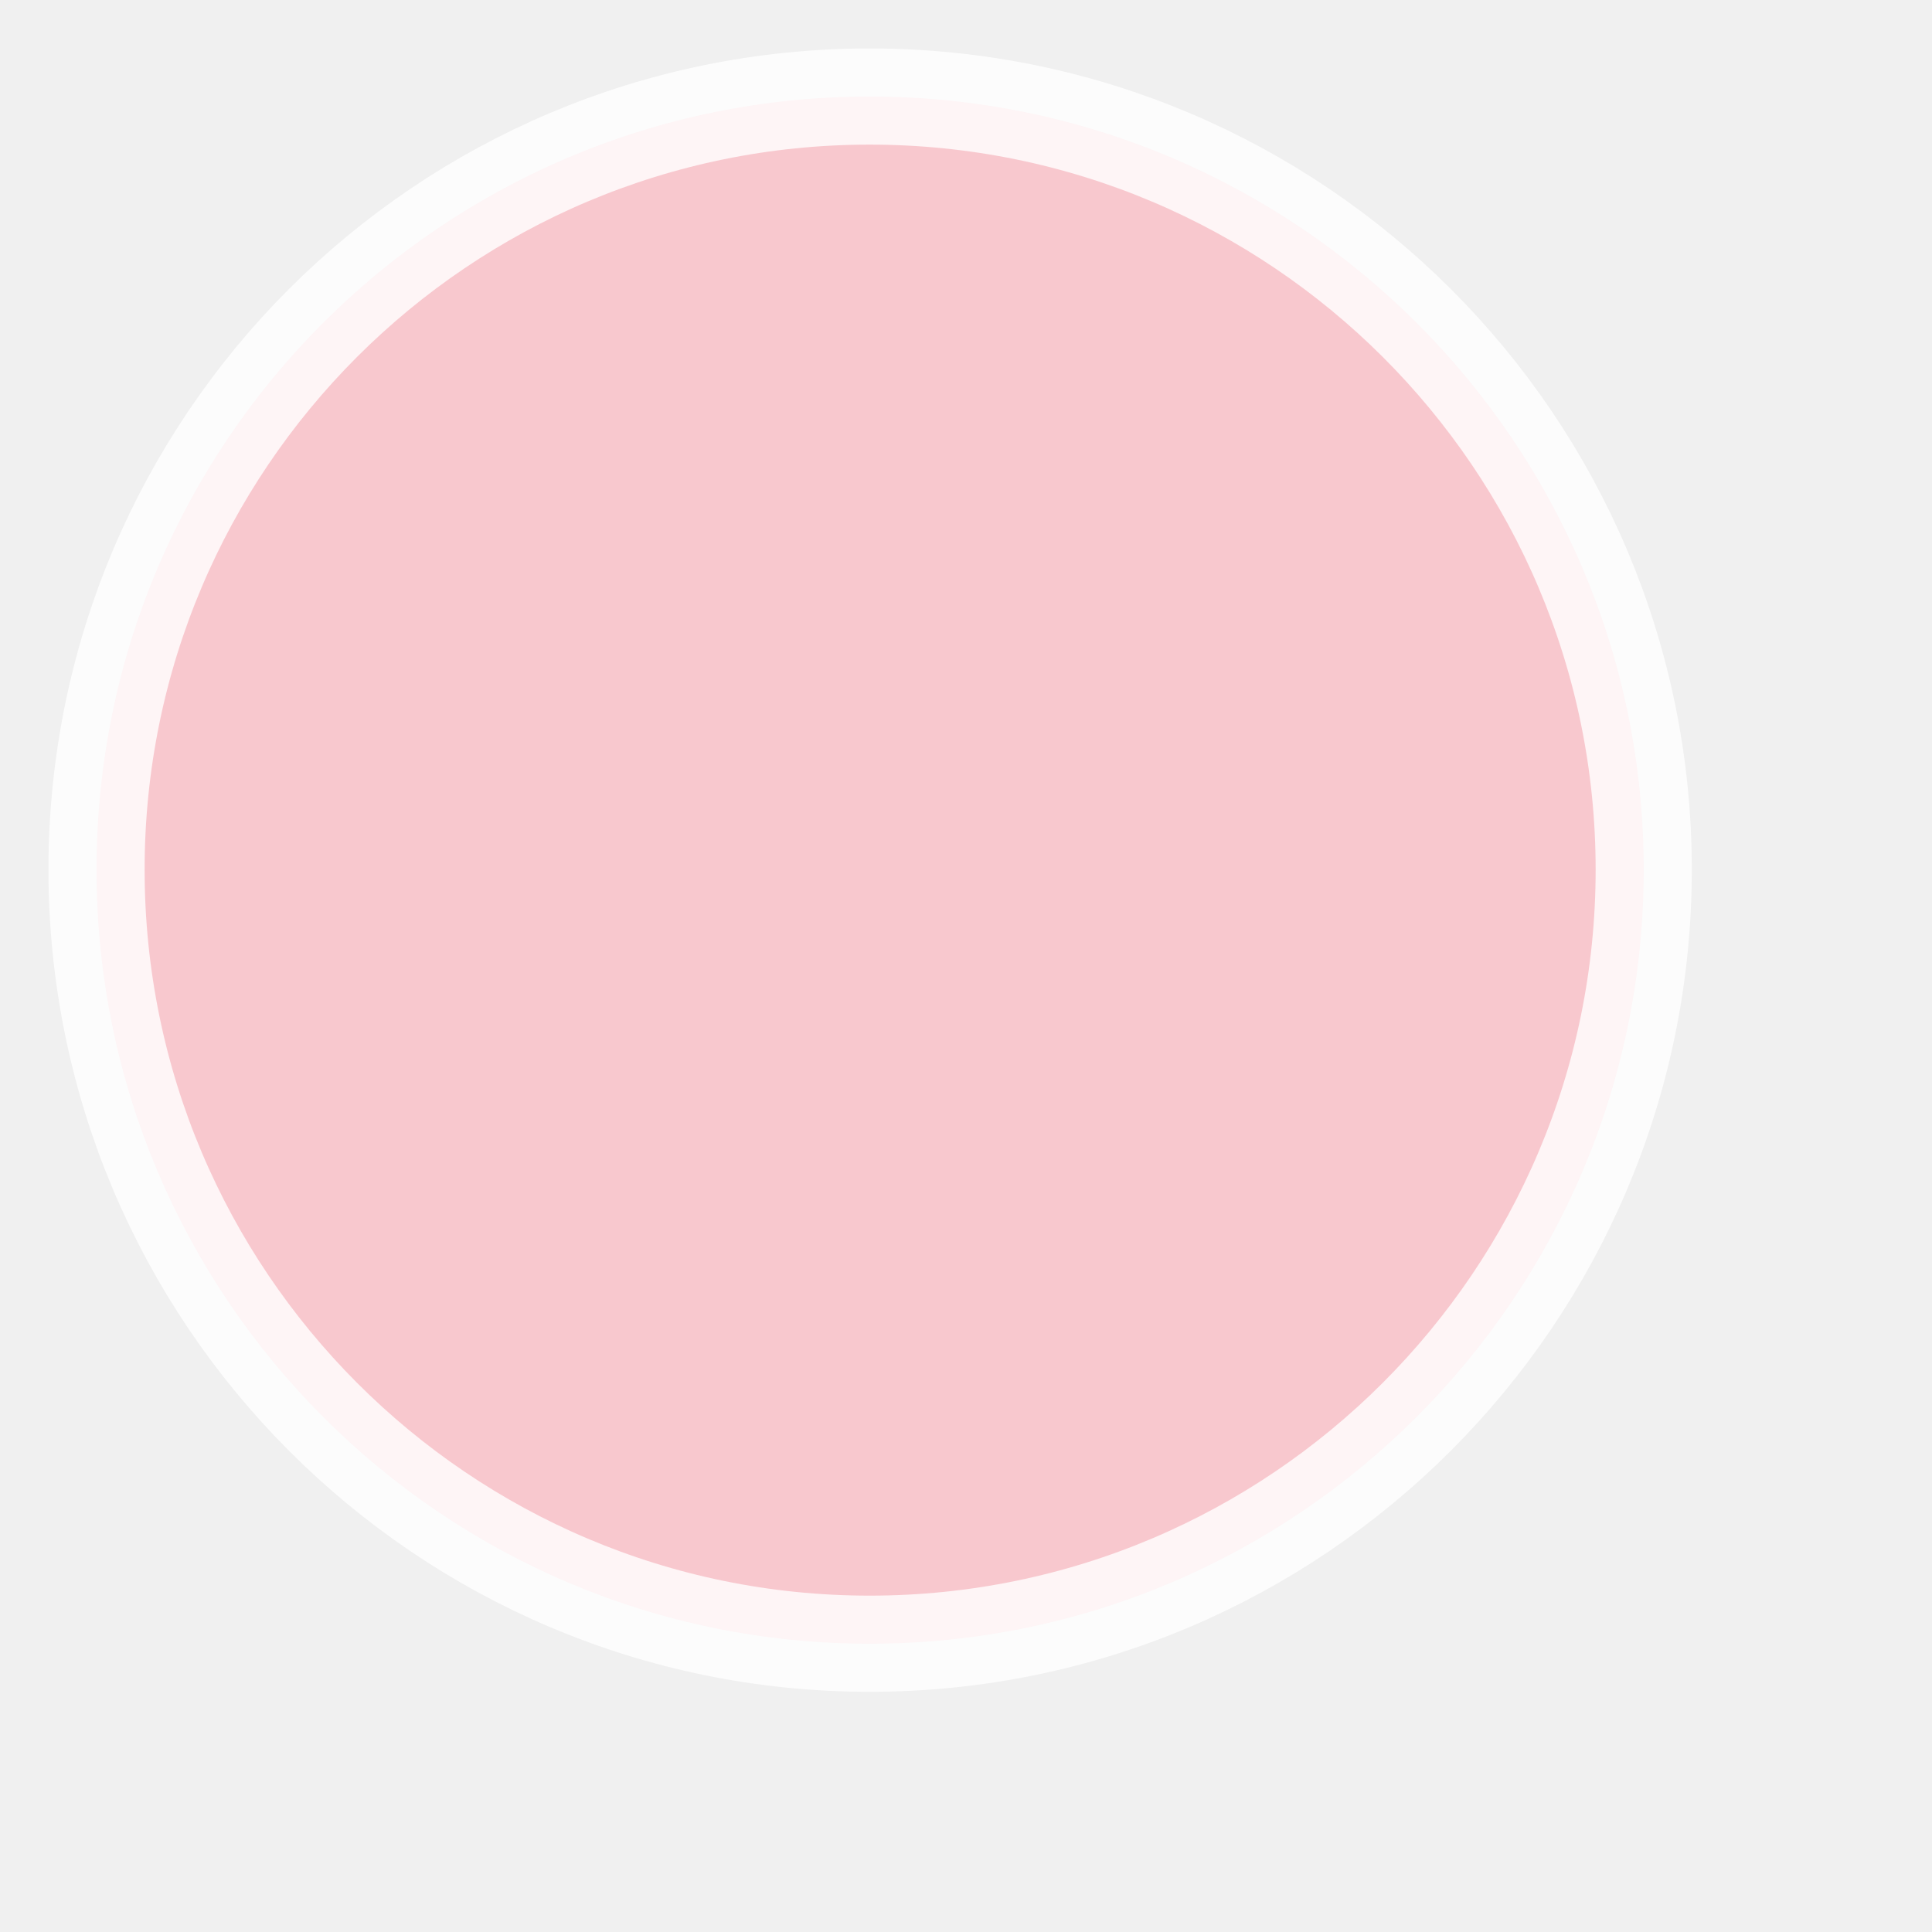
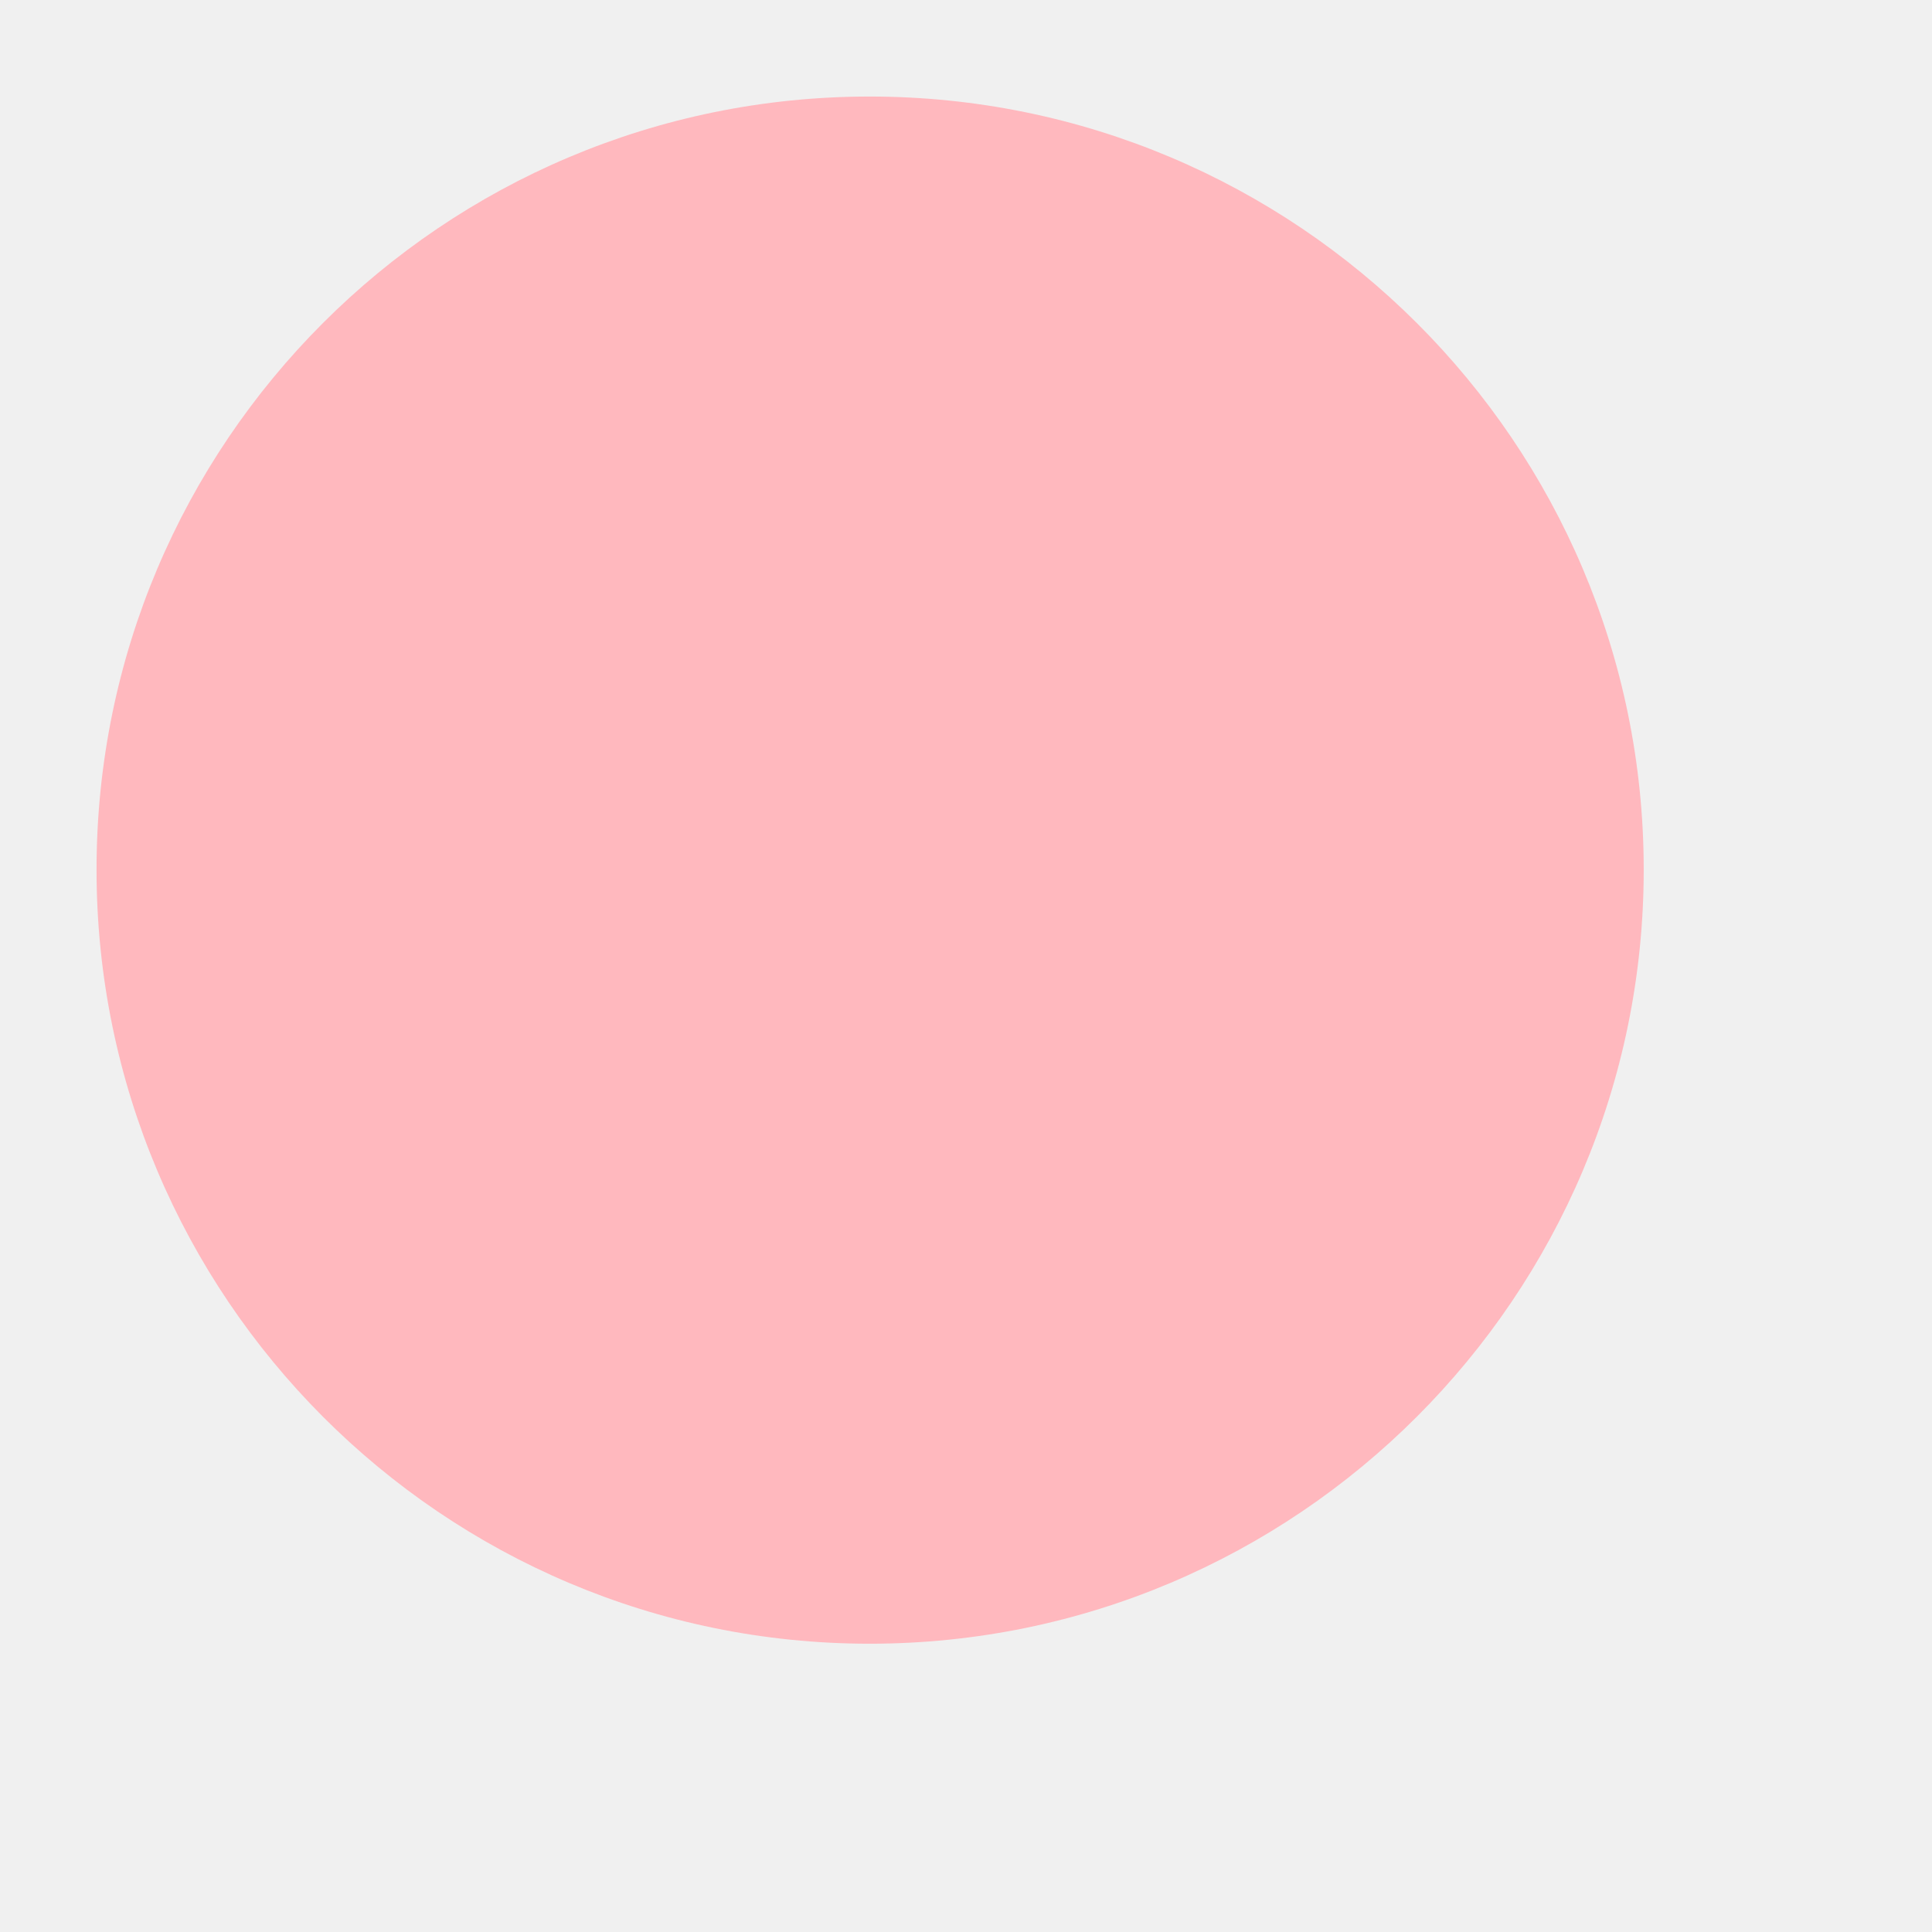
<svg xmlns="http://www.w3.org/2000/svg" xmlns:xlink="http://www.w3.org/1999/xlink" version="1.1" preserveAspectRatio="xMidYMid meet" viewBox="4.556 4.556 20.092 20.092" width="16.09" height="16.09">
  <defs>
    <path d="M21.65 13.6C21.65 18.04 18.04 21.65 13.6 21.65C9.16 21.65 5.56 18.04 5.56 13.6C5.56 9.16 9.16 5.56 13.6 5.56C18.04 5.56 21.65 9.16 21.65 13.6Z" id="aoTMYcsne" />
  </defs>
  <g>
    <g>
-       <use xlink:href="#aoTMYcsne" opacity="1" fill="#FFA0AC" fill-opacity="0.5" />
-       <g>
-         <use xlink:href="#aoTMYcsne" opacity="1" fill-opacity="0" stroke="#ffffff" stroke-width="1" stroke-opacity="0.81" />
-       </g>
+       <use xlink:href="#aoTMYcsne" opacity="1" fill="#FFB8BE" fill-opacity="1.0" />
    </g>
  </g>
</svg>
